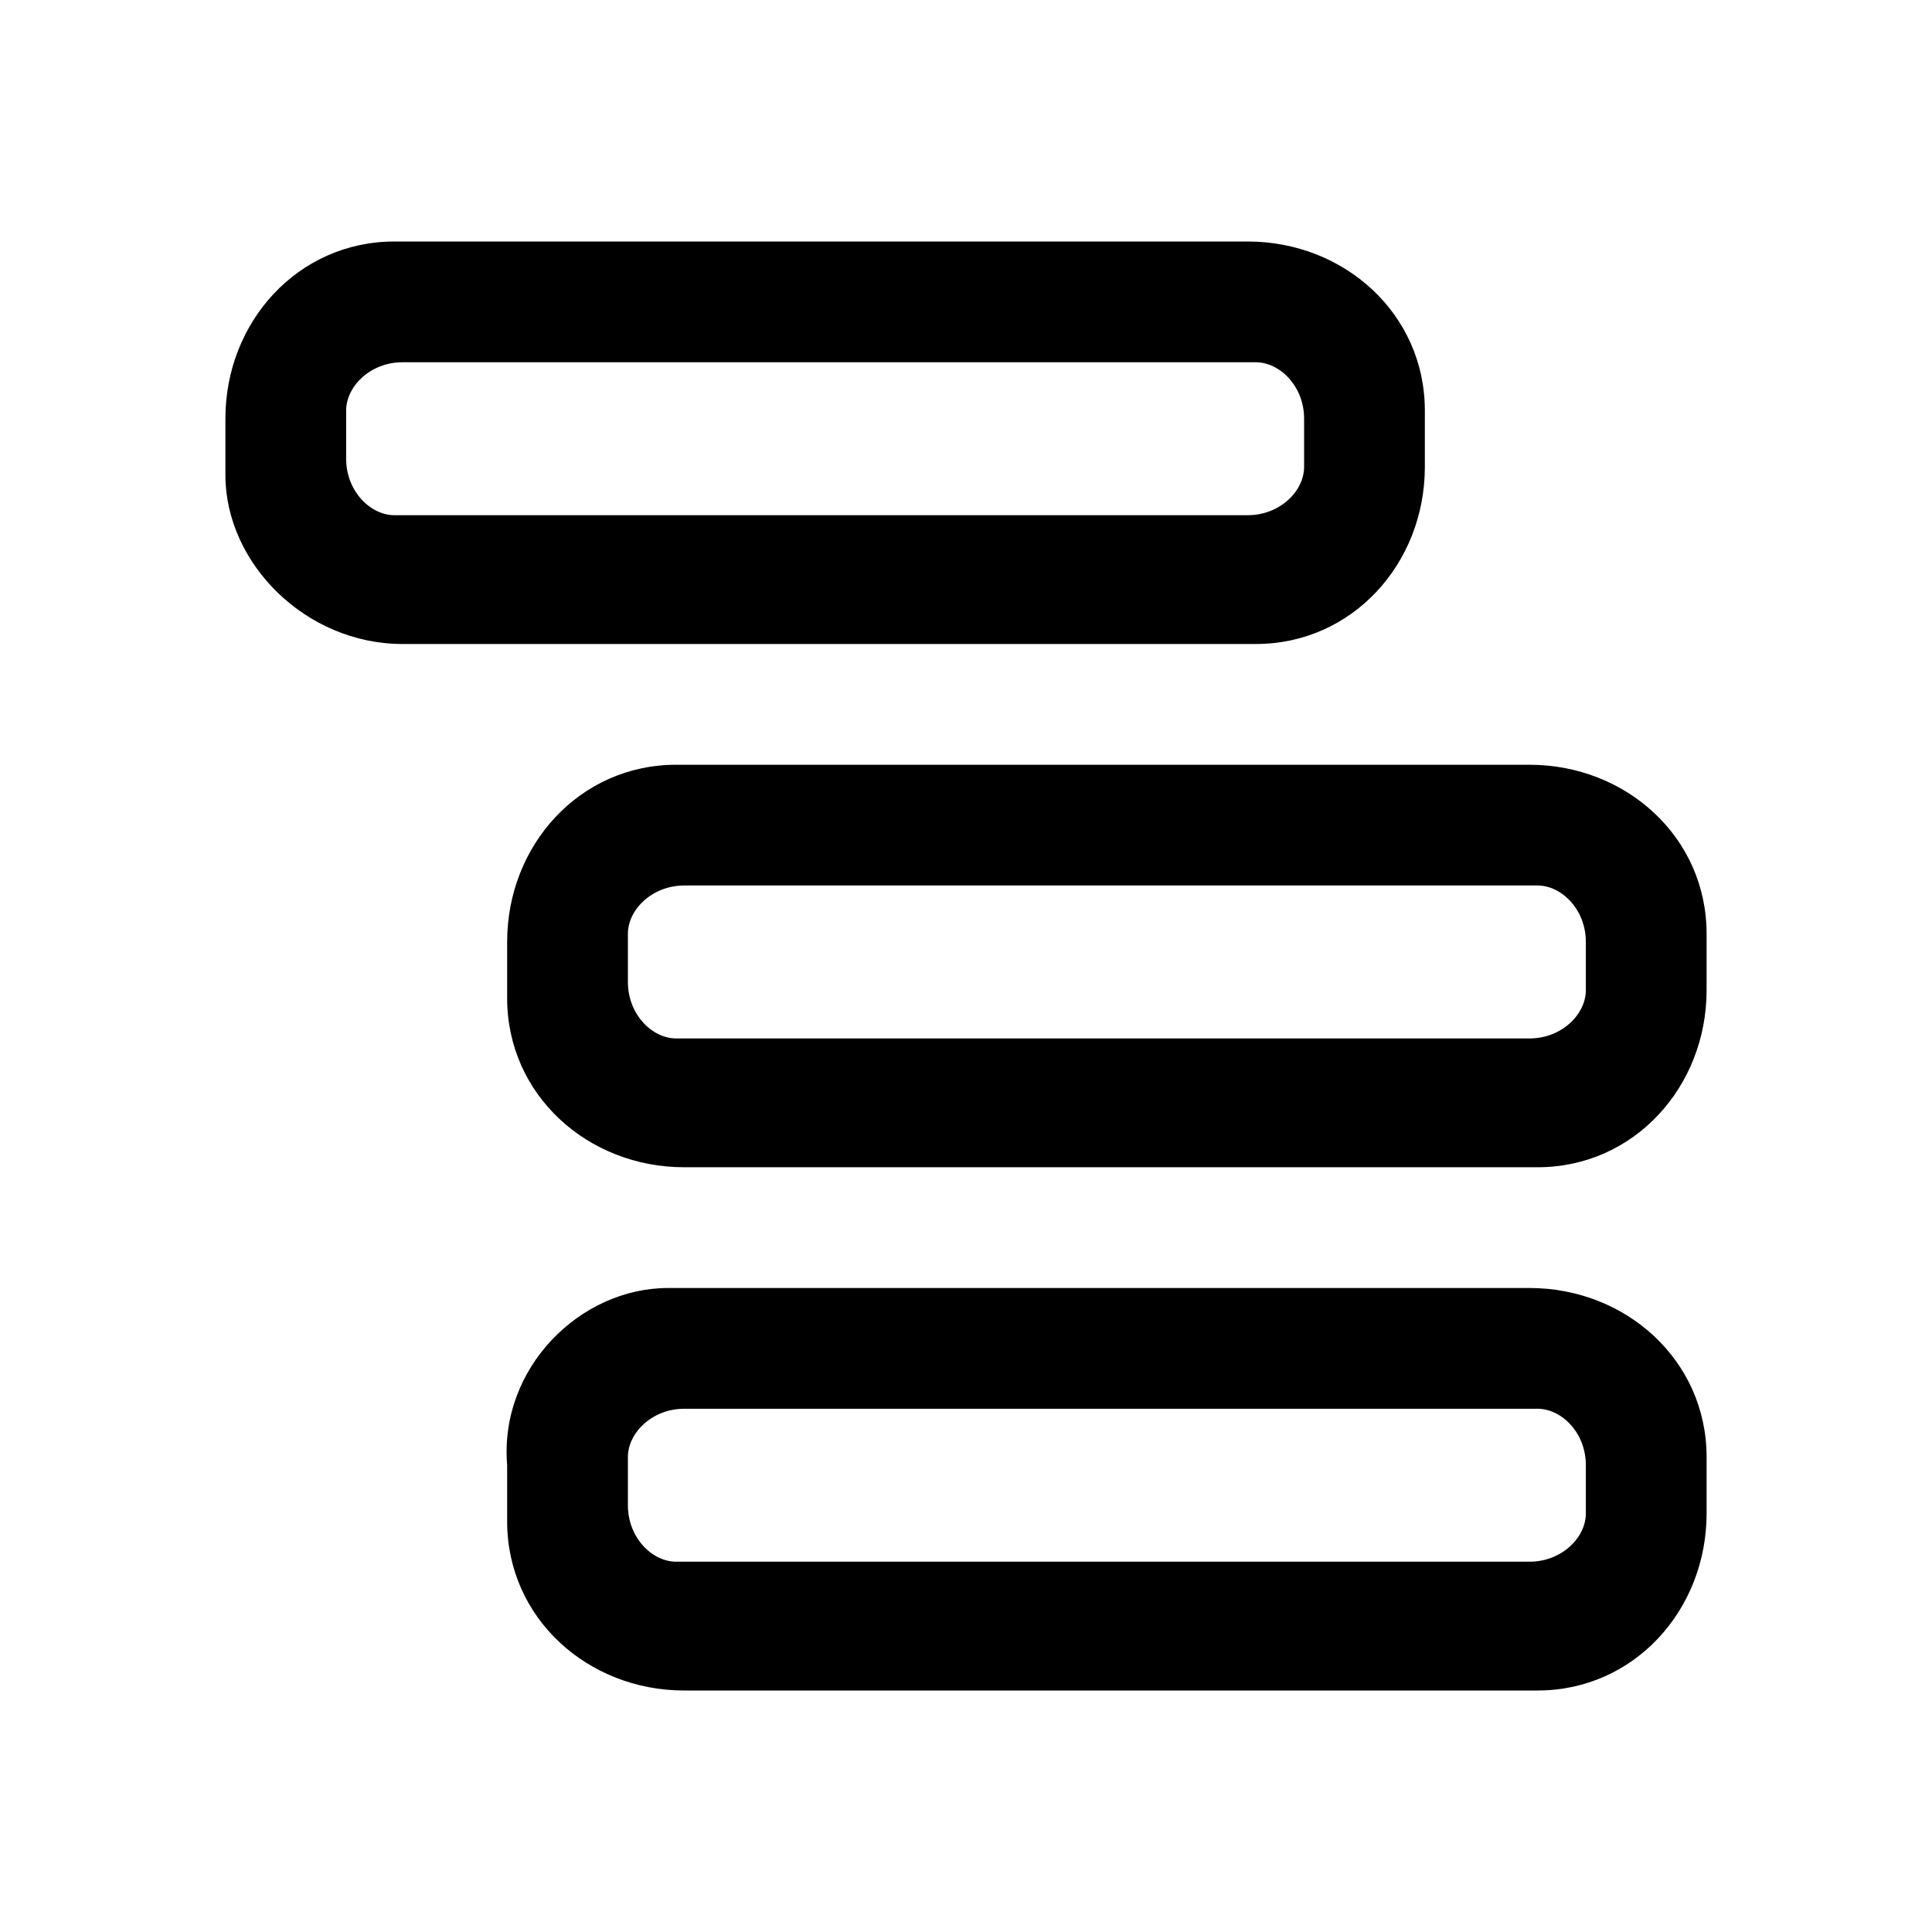
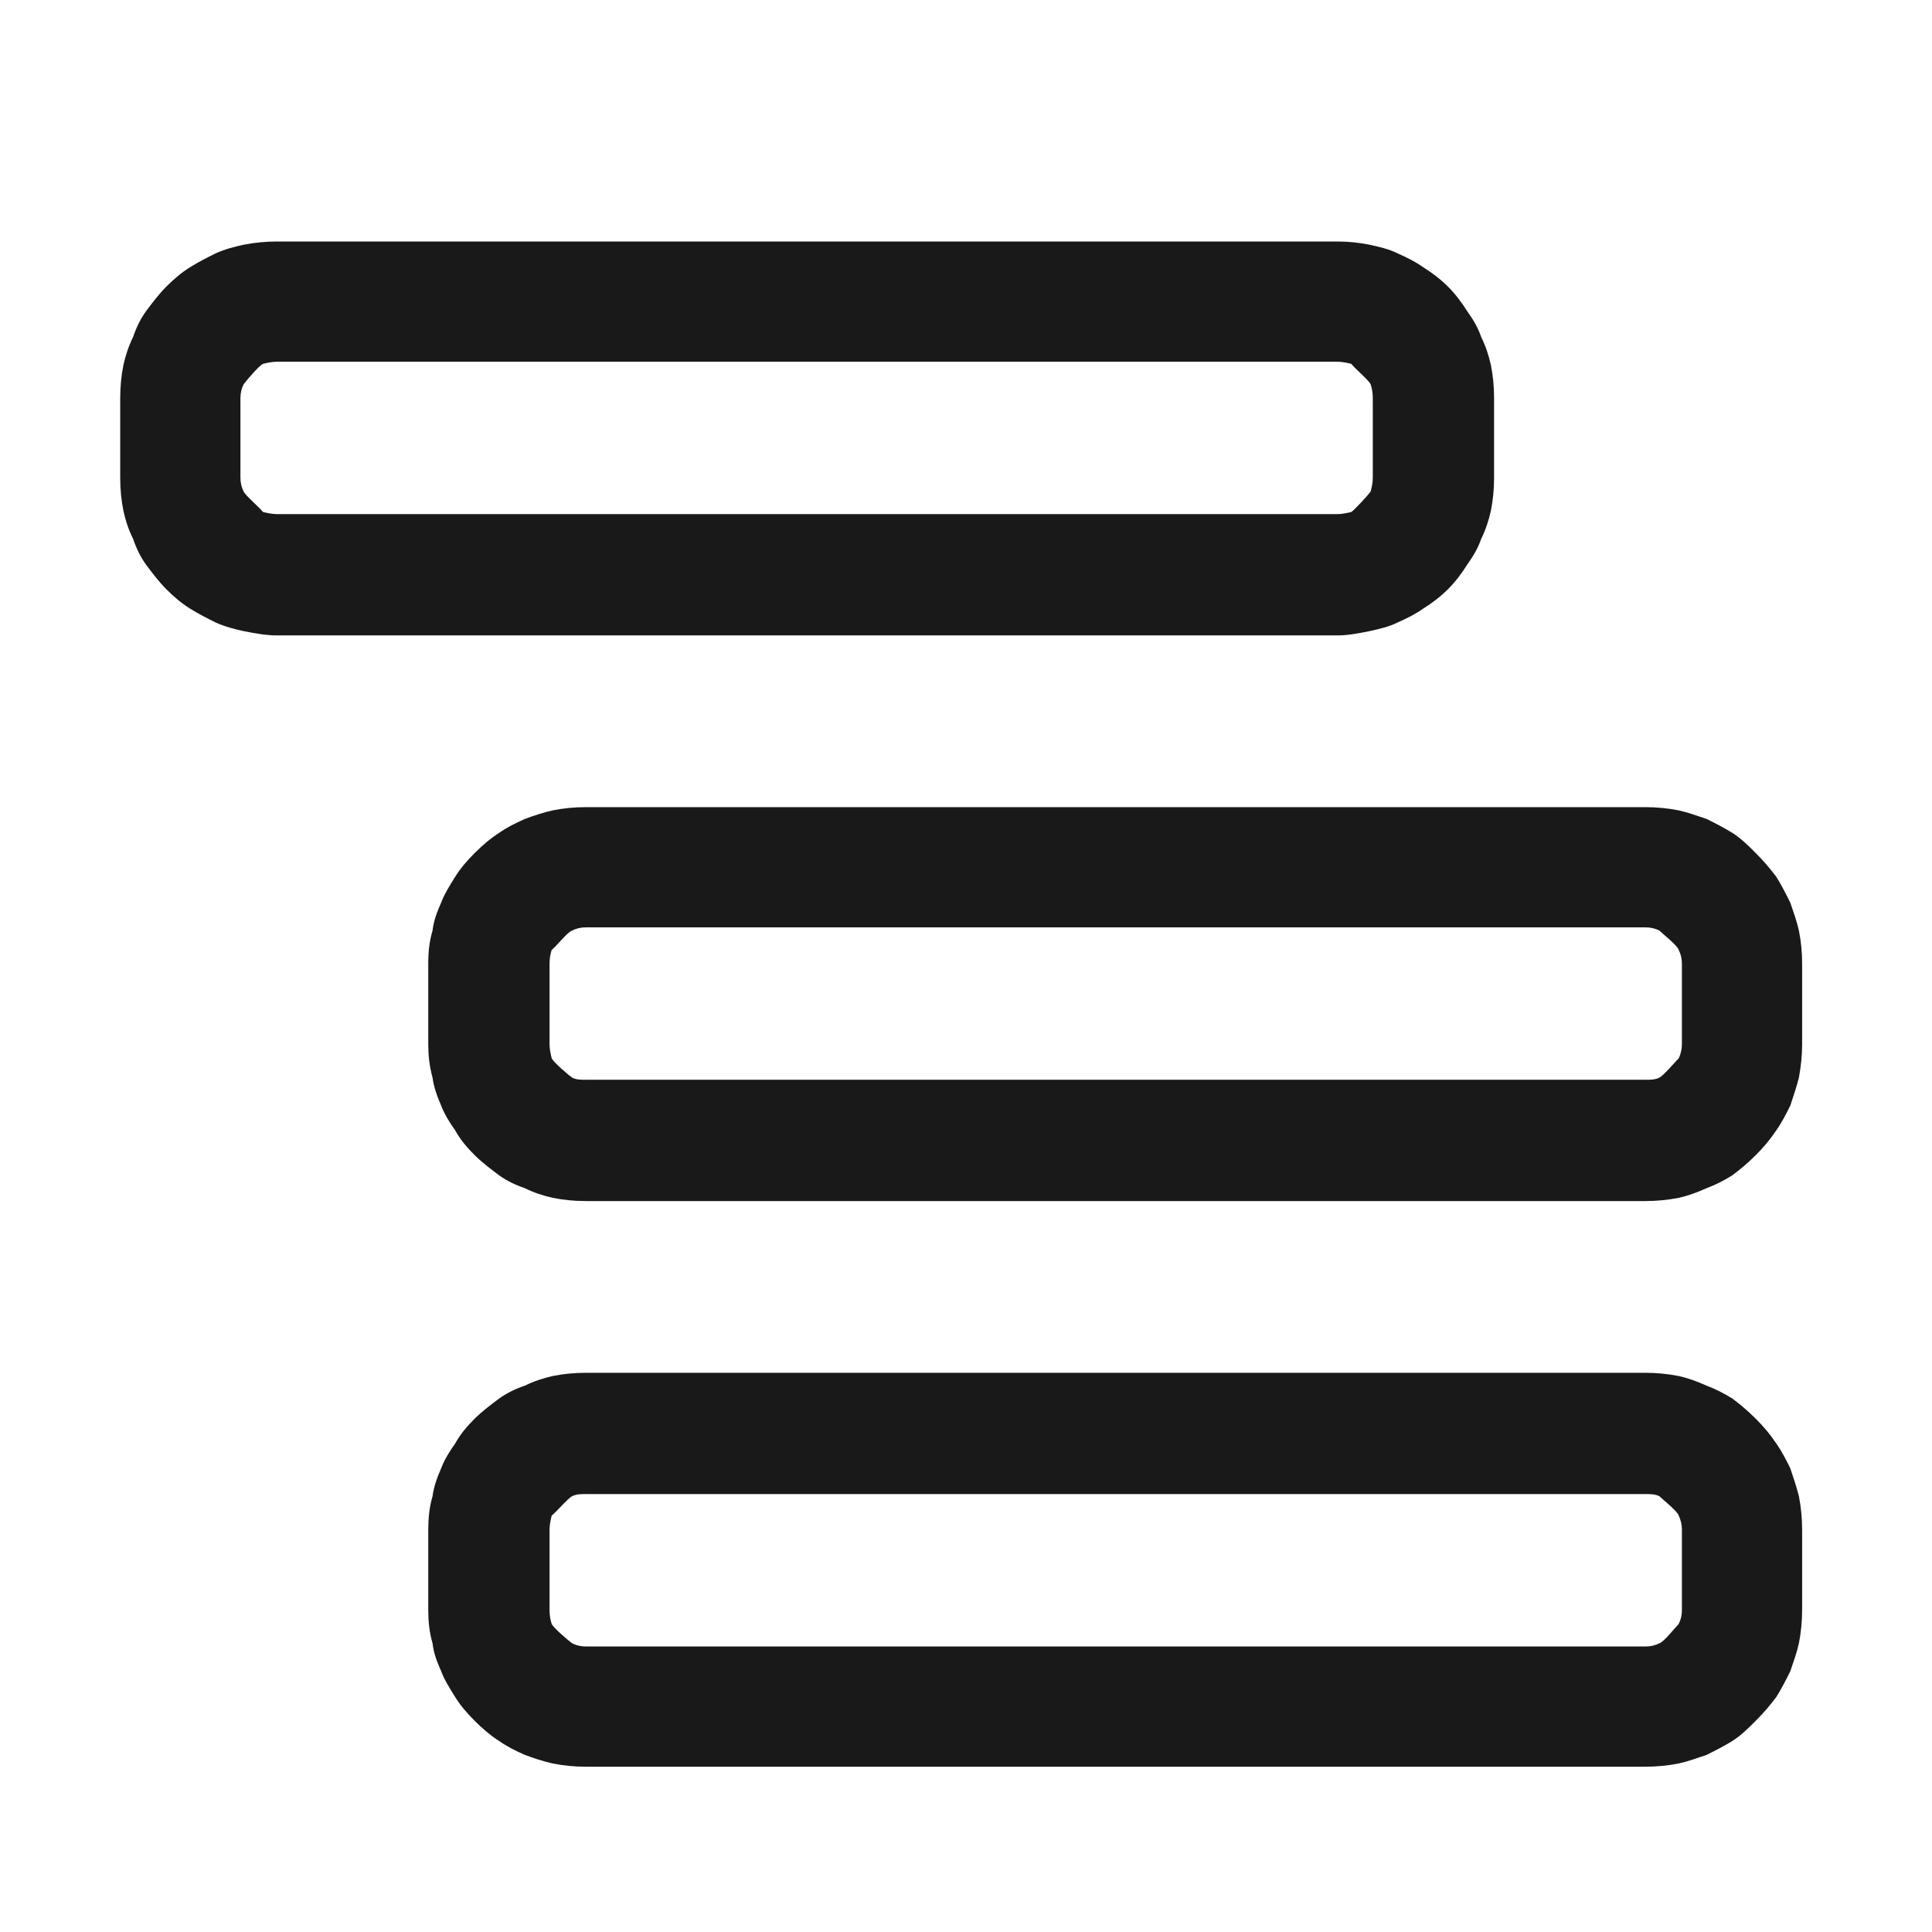
- <svg xmlns="http://www.w3.org/2000/svg" version="1.1" id="图层_1" x="0px" y="0px" viewBox="0 0 24 24" style="enable-background:new 0 0 24 24;" xml:space="preserve">
-   <path id="形状" d="M19,16c1.2,0,2.2,0.9,2.2,2.1v0.2v0.5c0,1.2-0.9,2.2-2.1,2.2L19,21H8.5c-1.2,0-2.2-0.9-2.2-2.1v-0.2v-0.5  C6.2,17,7.2,16,8.3,16h0.2H19z M19,17.5H8.5c-0.4,0-0.7,0.3-0.7,0.6v0.1v0.5c0,0.4,0.3,0.7,0.6,0.7h0.1H19c0.4,0,0.7-0.3,0.7-0.6  v-0.1v-0.5c0-0.4-0.3-0.7-0.6-0.7H19z M19,9.5c1.2,0,2.2,0.9,2.2,2.1v0.2v0.5c0,1.2-0.9,2.2-2.1,2.2h-0.2H8.5  c-1.2,0-2.2-0.9-2.2-2.1v-0.2v-0.5c0-1.2,0.9-2.2,2.1-2.2h0.2H19z M19,11H8.5c-0.4,0-0.7,0.3-0.7,0.6v0.1v0.5c0,0.4,0.3,0.7,0.6,0.7  h0.1H19c0.4,0,0.7-0.3,0.7-0.6v-0.1v-0.5c0-0.4-0.3-0.7-0.6-0.7H19z M15.5,3c1.2,0,2.2,0.9,2.2,2.1v0.2v0.5C17.7,7,16.8,8,15.6,8  h-0.2H5C3.8,8,2.8,7,2.8,5.9V5.7V5.2C2.8,4,3.7,3,4.9,3H5H15.5z M15.5,4.5H5c-0.4,0-0.7,0.3-0.7,0.6v0.1v0.5c0,0.4,0.3,0.7,0.6,0.7  H5h10.5c0.4,0,0.7-0.3,0.7-0.6V5.7V5.2c0-0.4-0.3-0.7-0.6-0.7H15.5z" />
+ <svg xmlns="http://www.w3.org/2000/svg" width="18" height="18" viewBox="0 0 18 18" fill="none">
+   <defs />
+   <rect id="矩形 267" width="18" height="18" fill="#C4C4C4" fill-opacity="0" />
+   <path id="矢量 11" d="M12.76 2.28C12.66 2.26 12.56 2.25 12.46 2.25L2.58 2.25C2.48 2.25 2.37 2.26 2.27 2.28C2.18 2.3 2.1 2.32 2.01 2.36C1.93 2.4 1.85 2.44 1.77 2.49C1.69 2.54 1.62 2.6 1.55 2.67C1.48 2.74 1.42 2.82 1.36 2.9C1.31 2.97 1.27 3.05 1.24 3.14C1.2 3.22 1.17 3.31 1.15 3.4C1.13 3.5 1.12 3.6 1.12 3.71L1.12 4.45C1.12 4.56 1.13 4.66 1.15 4.76Q1.18 4.9 1.24 5.02C1.27 5.11 1.31 5.19 1.36 5.26C1.42 5.34 1.48 5.42 1.55 5.49C1.62 5.56 1.69 5.62 1.77 5.67C1.85 5.72 1.93 5.76 2.01 5.8C2.1 5.84 2.18 5.86 2.27 5.88C2.37 5.9 2.48 5.92 2.58 5.92L12.46 5.92C12.56 5.92 12.66 5.9 12.76 5.88C12.85 5.86 12.94 5.84 13.02 5.8C13.11 5.76 13.19 5.72 13.26 5.67C13.34 5.62 13.42 5.56 13.49 5.49C13.56 5.42 13.62 5.34 13.67 5.26C13.72 5.19 13.77 5.11 13.8 5.02C13.84 4.94 13.87 4.85 13.89 4.76C13.91 4.66 13.92 4.56 13.92 4.45L13.92 3.71C13.92 3.6 13.91 3.5 13.89 3.4C13.87 3.31 13.84 3.22 13.8 3.14C13.77 3.05 13.72 2.97 13.67 2.9C13.62 2.82 13.56 2.74 13.49 2.67C13.42 2.6 13.34 2.54 13.26 2.49C13.19 2.44 13.11 2.4 13.02 2.36C12.94 2.32 12.85 2.3 12.76 2.28ZM2.58 3.37L12.46 3.37C12.5 3.37 12.55 3.38 12.59 3.39C12.62 3.43 12.75 3.54 12.77 3.58L12.77 3.58Q12.79 3.64 12.79 3.71L12.79 4.45C12.79 4.5 12.78 4.54 12.77 4.58C12.74 4.62 12.62 4.75 12.59 4.77C12.55 4.78 12.5 4.79 12.46 4.79L2.58 4.79C2.54 4.79 2.49 4.78 2.45 4.77C2.42 4.73 2.29 4.62 2.27 4.58L2.27 4.58Q2.24 4.52 2.24 4.45L2.24 3.71Q2.24 3.64 2.27 3.58L2.27 3.58C2.3 3.54 2.41 3.41 2.45 3.39C2.49 3.38 2.54 3.37 2.58 3.37ZM15.64 7.55C15.54 7.53 15.43 7.52 15.33 7.52L5.46 7.52C5.35 7.52 5.25 7.53 5.15 7.55C5.06 7.57 4.97 7.6 4.89 7.63C4.8 7.67 4.72 7.71 4.65 7.76C4.57 7.81 4.49 7.88 4.42 7.95C4.35 8.02 4.29 8.09 4.24 8.17C4.19 8.25 4.14 8.33 4.11 8.41C4.07 8.5 4.04 8.58 4.03 8.67C4 8.77 3.99 8.87 3.99 8.98L3.99 9.73C3.99 9.83 4 9.93 4.03 10.04C4.04 10.12 4.07 10.21 4.11 10.3C4.14 10.38 4.19 10.46 4.24 10.53C4.29 10.62 4.35 10.69 4.42 10.76C4.49 10.83 4.57 10.89 4.65 10.95C4.72 11 4.8 11.04 4.89 11.07C4.97 11.11 5.06 11.14 5.15 11.16C5.25 11.18 5.35 11.19 5.46 11.19L15.33 11.19C15.43 11.19 15.54 11.18 15.64 11.16C15.73 11.14 15.81 11.11 15.9 11.07C15.98 11.04 16.06 11 16.14 10.95C16.22 10.89 16.29 10.83 16.36 10.76C16.43 10.69 16.49 10.62 16.55 10.53C16.6 10.46 16.64 10.38 16.68 10.3C16.71 10.21 16.74 10.12 16.76 10.04C16.78 9.93 16.79 9.83 16.79 9.73L16.79 8.98C16.79 8.87 16.78 8.77 16.76 8.67C16.74 8.58 16.71 8.5 16.68 8.41C16.64 8.33 16.6 8.25 16.55 8.17C16.49 8.09 16.43 8.02 16.36 7.95C16.29 7.88 16.22 7.81 16.14 7.76C16.06 7.71 15.98 7.67 15.9 7.63C15.81 7.6 15.73 7.57 15.64 7.55ZM5.46 8.64L15.33 8.64C15.38 8.64 15.42 8.65 15.46 8.67C15.49 8.7 15.63 8.81 15.64 8.85L15.64 8.85Q15.67 8.91 15.67 8.98L15.67 9.73C15.67 9.77 15.66 9.82 15.64 9.86C15.61 9.89 15.5 10.02 15.46 10.04C15.42 10.06 15.38 10.06 15.33 10.06L5.46 10.06C5.41 10.06 5.37 10.06 5.33 10.04C5.29 10.01 5.16 9.9 5.14 9.86C5.13 9.82 5.12 9.77 5.12 9.73L5.12 8.98Q5.12 8.91 5.14 8.85L5.14 8.85C5.18 8.82 5.29 8.68 5.33 8.67C5.37 8.65 5.41 8.64 5.46 8.64ZM15.33 12.79C15.43 12.79 15.54 12.8 15.64 12.82C15.73 12.84 15.81 12.87 15.9 12.91C15.98 12.94 16.06 12.98 16.14 13.03C16.22 13.09 16.29 13.15 16.36 13.22C16.43 13.29 16.49 13.36 16.55 13.45C16.6 13.52 16.64 13.6 16.68 13.68C16.71 13.77 16.74 13.86 16.76 13.94C16.78 14.04 16.79 14.15 16.79 14.25L16.79 15C16.79 15.1 16.78 15.21 16.76 15.31C16.74 15.4 16.71 15.48 16.68 15.57C16.64 15.65 16.6 15.73 16.55 15.81C16.49 15.89 16.43 15.96 16.36 16.03C16.29 16.1 16.22 16.17 16.14 16.22C16.06 16.27 15.98 16.31 15.9 16.35C15.81 16.38 15.73 16.41 15.64 16.43C15.54 16.45 15.43 16.46 15.33 16.46L5.46 16.46C5.35 16.46 5.25 16.45 5.15 16.43C5.06 16.41 4.97 16.38 4.89 16.35C4.8 16.31 4.72 16.27 4.65 16.22C4.57 16.17 4.49 16.1 4.42 16.03C4.35 15.96 4.29 15.89 4.24 15.81C4.19 15.73 4.14 15.65 4.11 15.57C4.07 15.48 4.04 15.4 4.03 15.31C4 15.21 3.99 15.1 3.99 15L3.99 14.25C3.99 14.15 4 14.04 4.03 13.94C4.04 13.86 4.07 13.77 4.11 13.68C4.14 13.6 4.19 13.52 4.24 13.45C4.29 13.36 4.35 13.29 4.42 13.22C4.49 13.15 4.57 13.09 4.65 13.03C4.72 12.98 4.8 12.94 4.89 12.91C4.97 12.87 5.06 12.84 5.15 12.82C5.25 12.8 5.35 12.79 5.46 12.79L15.33 12.79ZM15.33 13.92L5.46 13.92C5.41 13.92 5.37 13.92 5.33 13.94C5.29 13.96 5.18 14.09 5.14 14.12C5.13 14.16 5.12 14.21 5.12 14.25L5.12 15Q5.12 15.07 5.14 15.13L5.14 15.13C5.16 15.17 5.29 15.28 5.33 15.31C5.37 15.33 5.41 15.34 5.46 15.34L15.33 15.34C15.38 15.34 15.42 15.33 15.46 15.31C15.5 15.3 15.61 15.16 15.64 15.13C15.66 15.09 15.67 15.05 15.67 15L15.67 14.25C15.67 14.21 15.66 14.16 15.64 14.12C15.63 14.08 15.49 13.97 15.46 13.94C15.42 13.92 15.38 13.92 15.33 13.92Z" fill="#191919" fill-opacity="1" fill-rule="evenodd" />
</svg>
